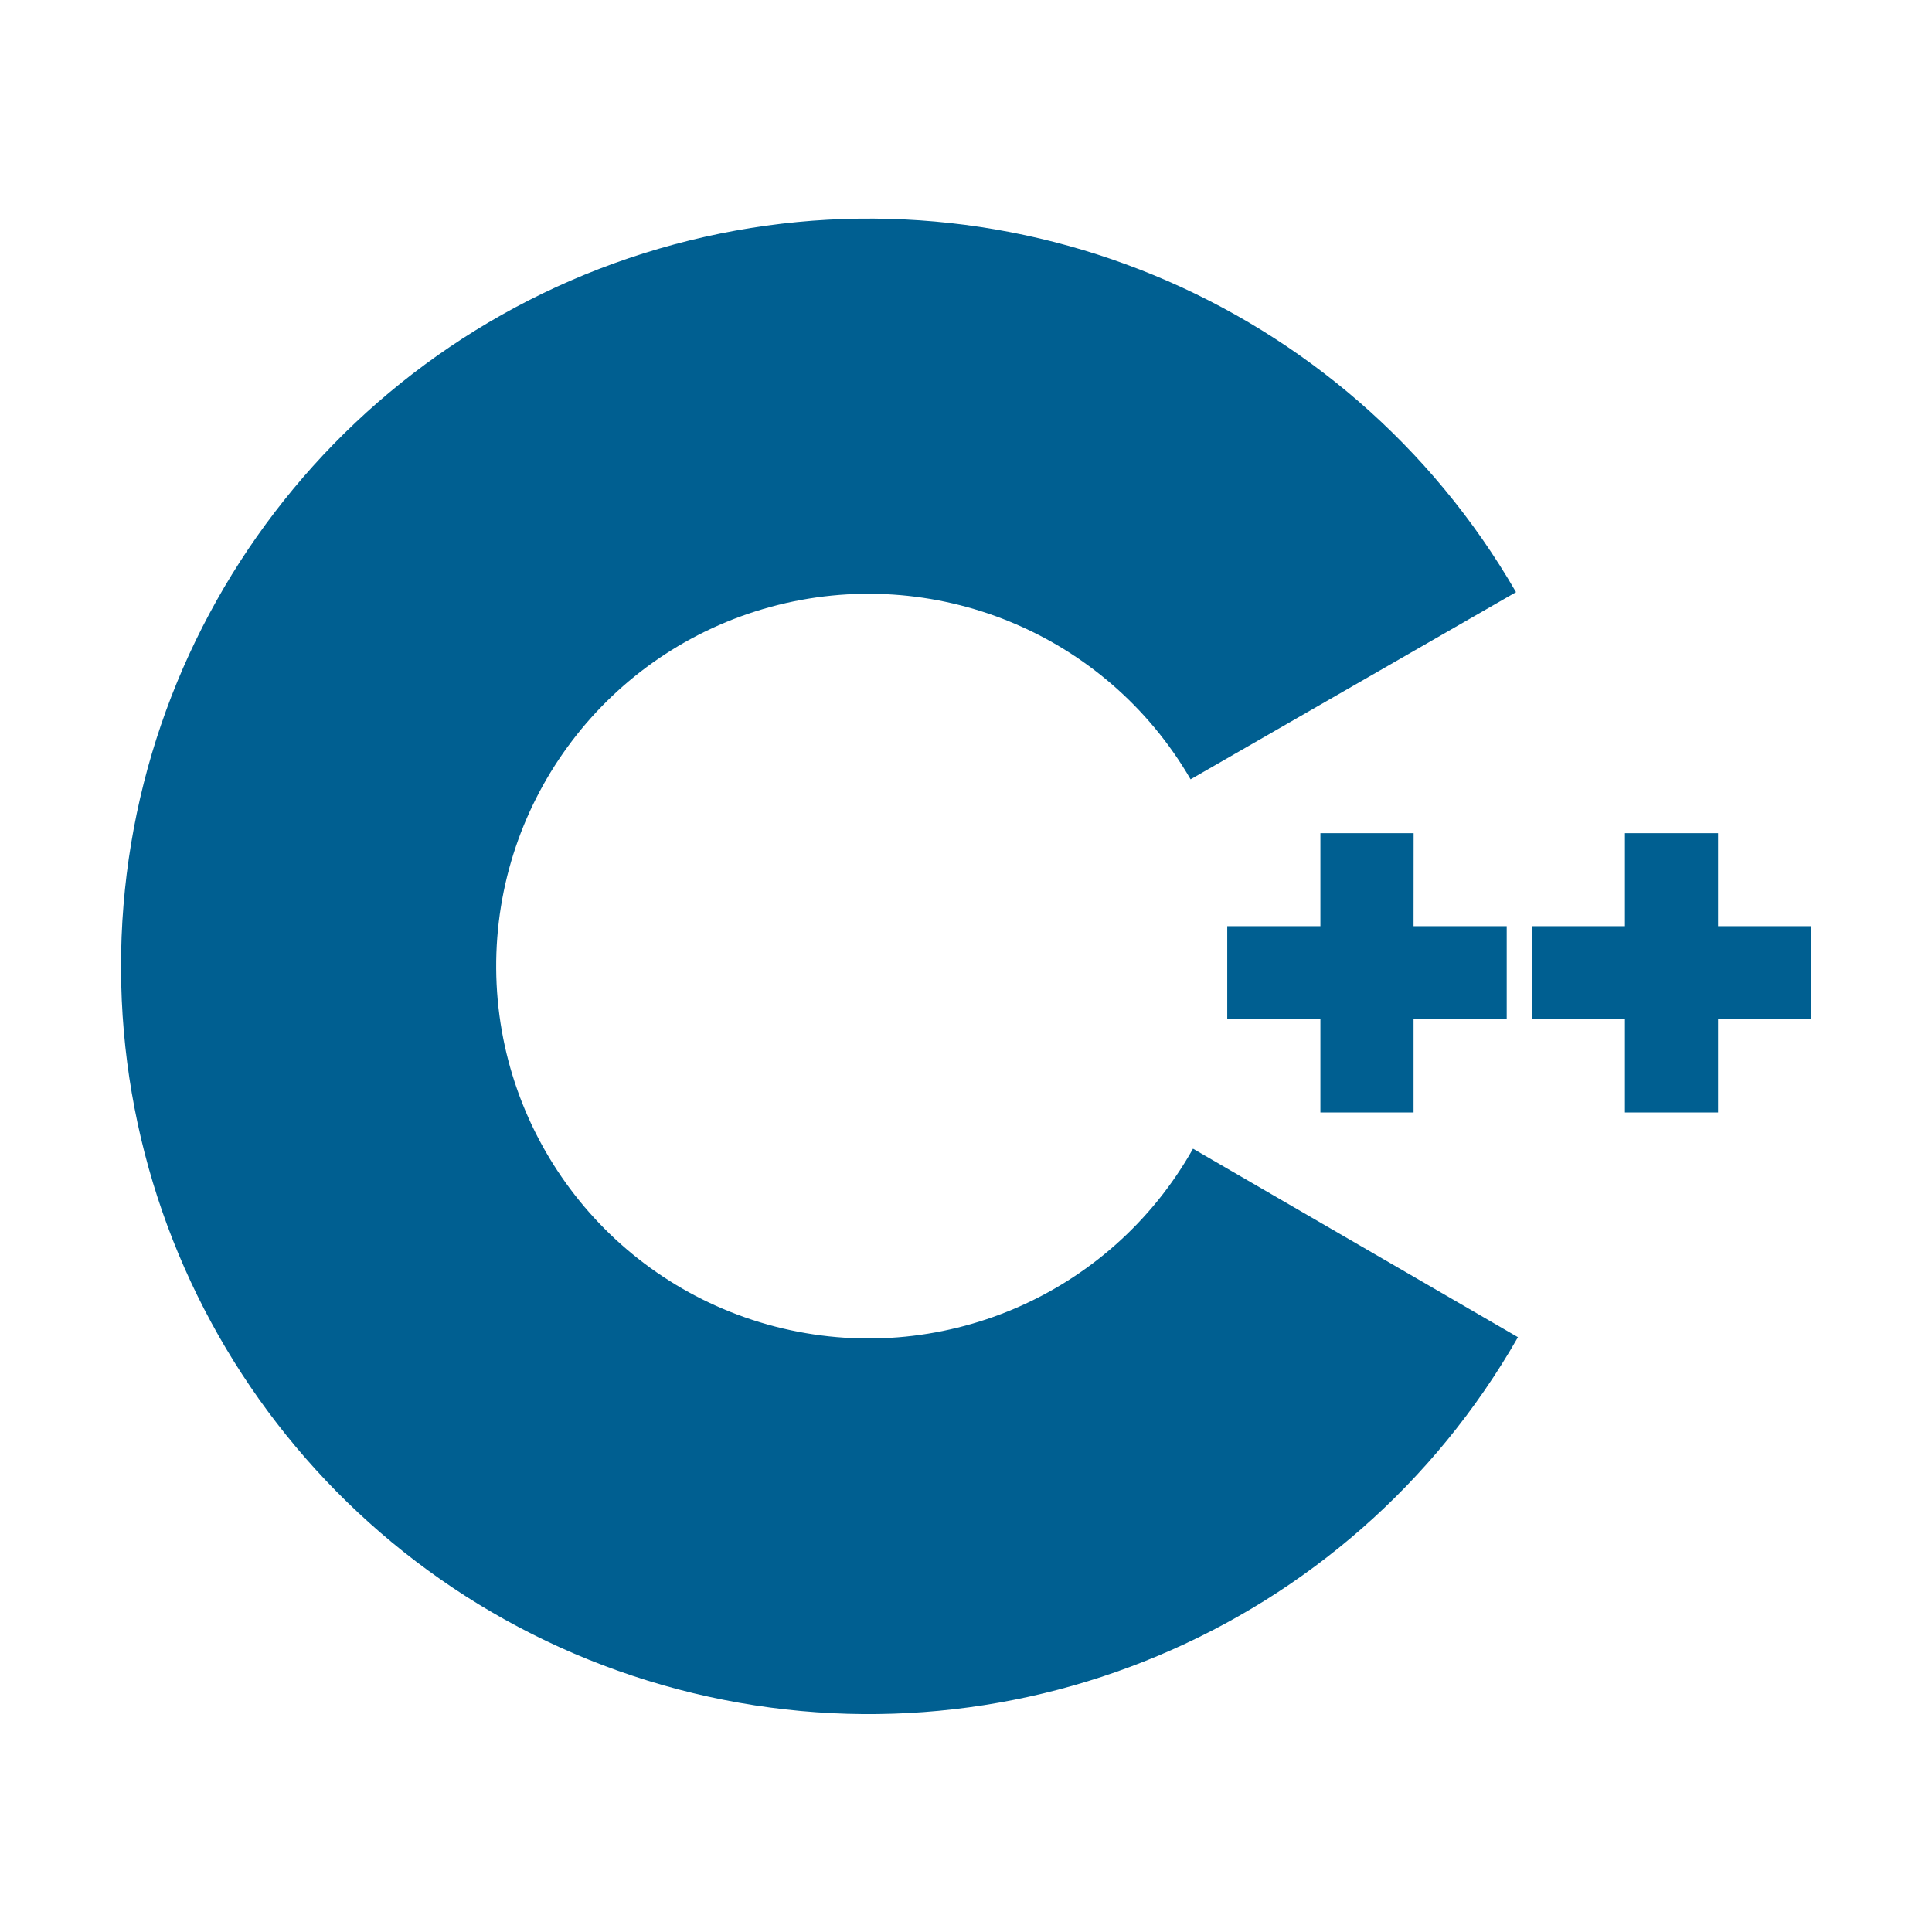
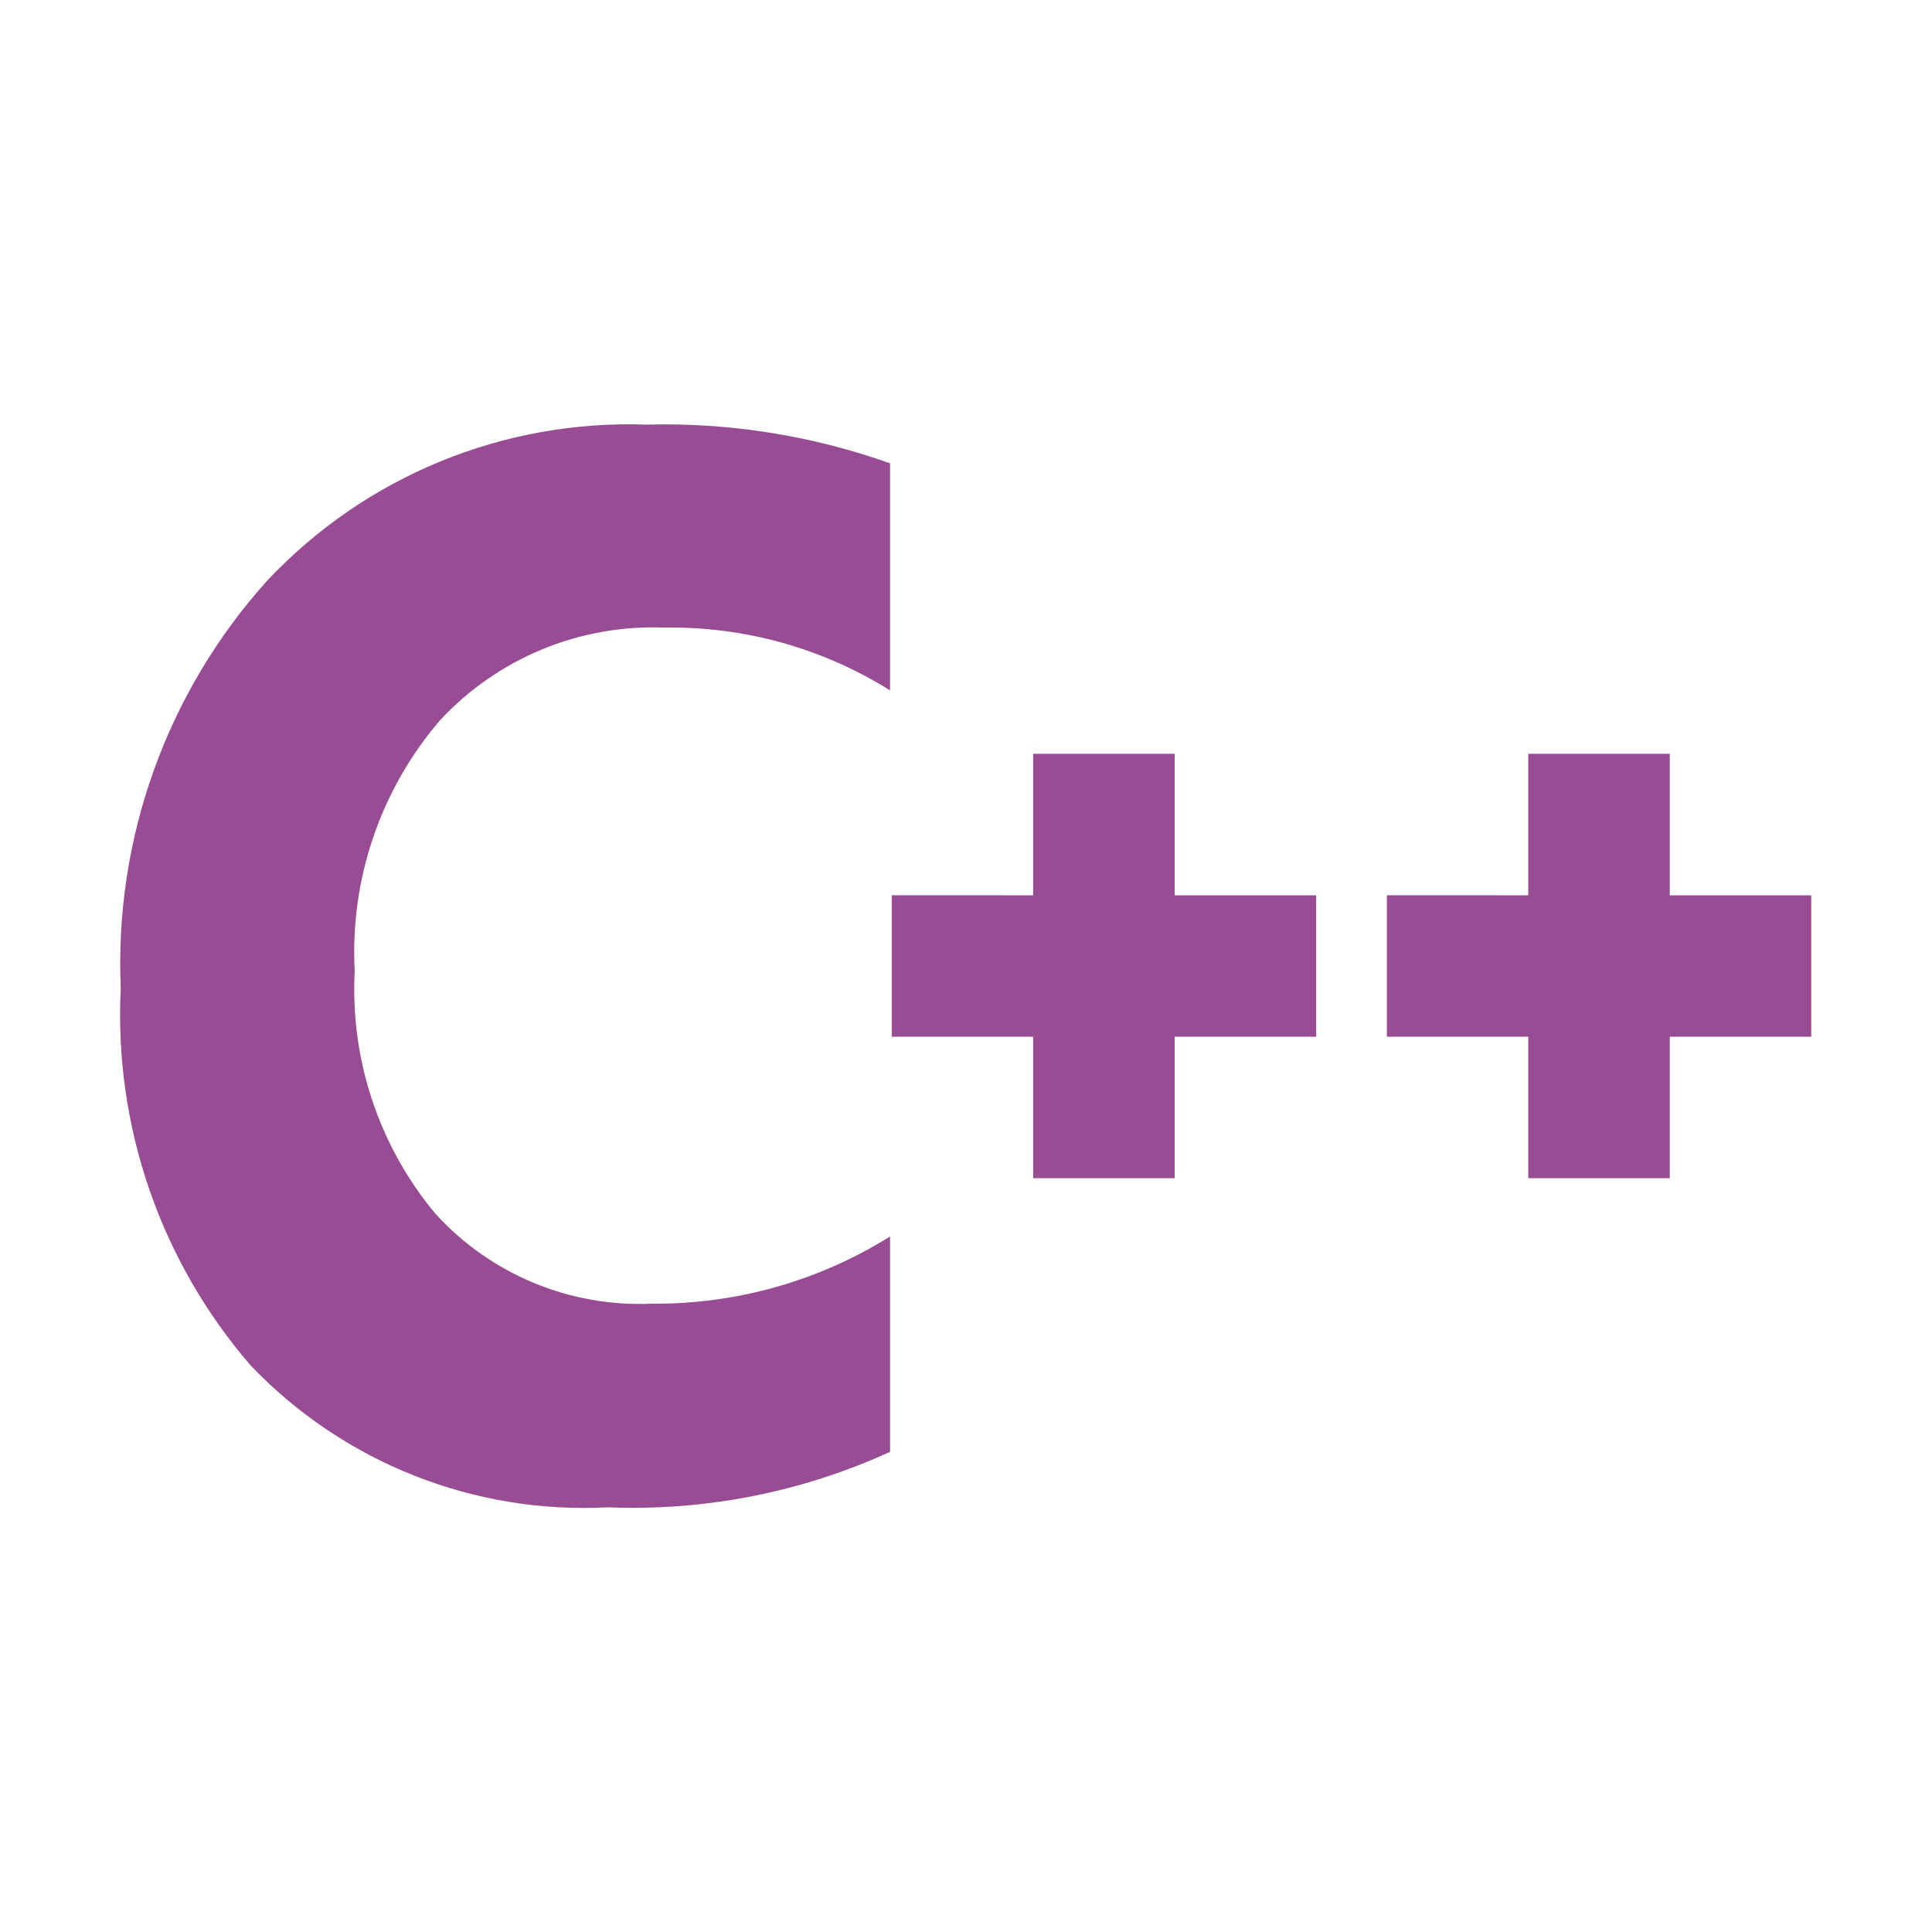
<svg xmlns="http://www.w3.org/2000/svg" viewBox="0 0 32 32">
-   <path d="M26.914,13.8V15.34H25.372v1.543h1.542v1.543h1.543V16.883H30V15.34H28.457V13.8Zm-3.5,0H21.87V15.34H20.327v1.543H21.87v1.543h1.543V16.883h1.543V15.34H23.413Zm-3.654,5.226a6.167,6.167,0,1,1-.04-6.118l5.39-3.1a12.384,12.384,0,1,0,.032,12.34Z" style="fill:#005f91" />
+   <path d="M14.742,24.047a10.242,10.242,0,0,1-4.673.919A7.628,7.628,0,0,1,4.155,22.62,8.876,8.876,0,0,1,2,16.369,9.476,9.476,0,0,1,4.422,9.621a8.216,8.216,0,0,1,6.285-2.588,11.151,11.151,0,0,1,4.035.641v3.761A6.839,6.839,0,0,0,11,10.395,4.813,4.813,0,0,0,7.288,11.93a5.9,5.9,0,0,0-1.413,4.159A5.8,5.8,0,0,0,7.209,20.1a4.57,4.57,0,0,0,3.59,1.493,7.319,7.319,0,0,0,3.943-1.113Z" style="fill:#984c93" />
+   <polygon points="17.112 14.829 17.112 12.485 19.456 12.485 19.456 14.829 21.8 14.829 21.8 17.172 19.456 17.172 19.456 19.515 17.112 19.515 17.112 17.172 14.77 17.172 14.77 14.828 17.112 14.829" style="fill:#984c93" />
+   <polygon points="25.313 14.829 25.313 12.485 27.657 12.485 27.657 14.829 30 14.829 30 17.172 27.657 17.172 27.657 19.515 25.313 19.515 25.313 17.172 22.971 17.172 22.971 14.828 25.313 14.829" style="fill:#984c93" />
</svg>
